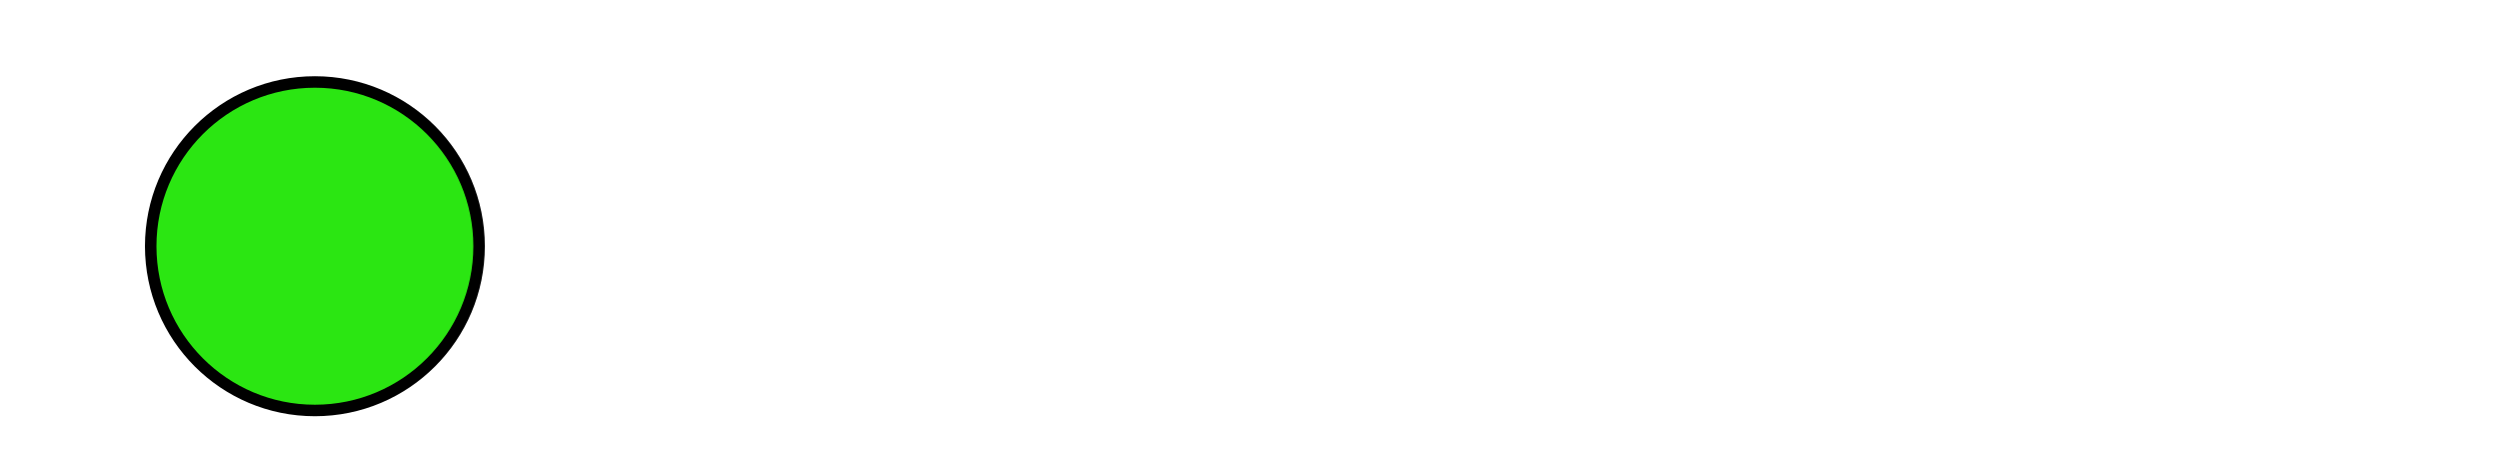
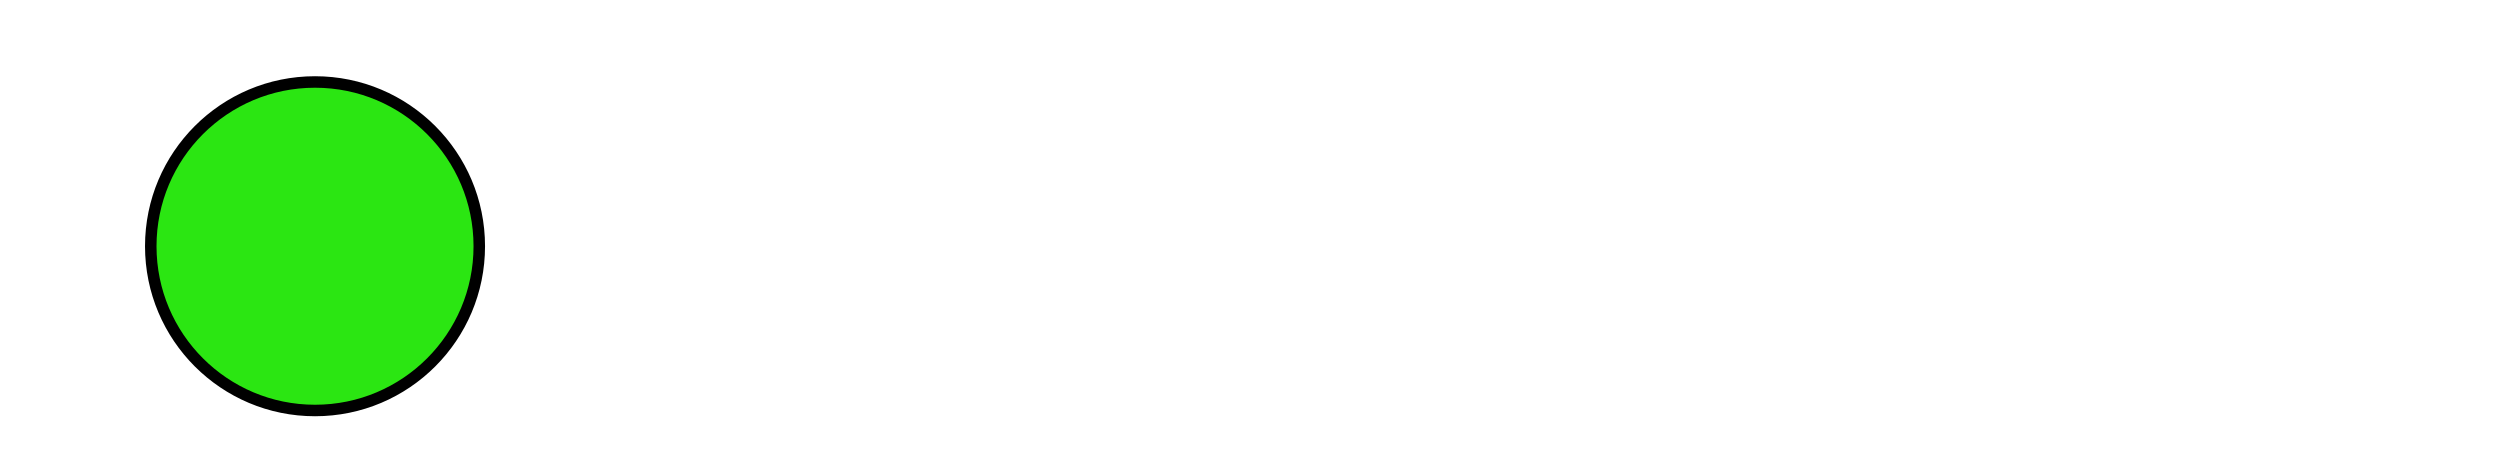
- <svg xmlns="http://www.w3.org/2000/svg" version="1.0" width="114.154pt" height="20.57pt" viewBox="0 0 114.154 20.57" preserveAspectRatio="xMidYMid meet" id="svg6">
-   <defs id="defs10" />
-   <g id="g6553" transform="translate(55.66367,26.82473)" />
-   <circle style="fill:#2be612;stroke:#000000;stroke-width:0.525;stroke-opacity:1;fill-opacity:1;stroke-miterlimit:4;stroke-dasharray:none" id="path836" cx="14.384" cy="11.243" r="7.5" />
+ <svg xmlns="http://www.w3.org/2000/svg" width="114.15pt" height="20.57pt" version="1.0" viewBox="0 0 114.15 20.57">
+   <circle cx="14.384" cy="11.243" r="7.5" fill="#2be612" stroke="#000" stroke-width=".525" />
</svg>
